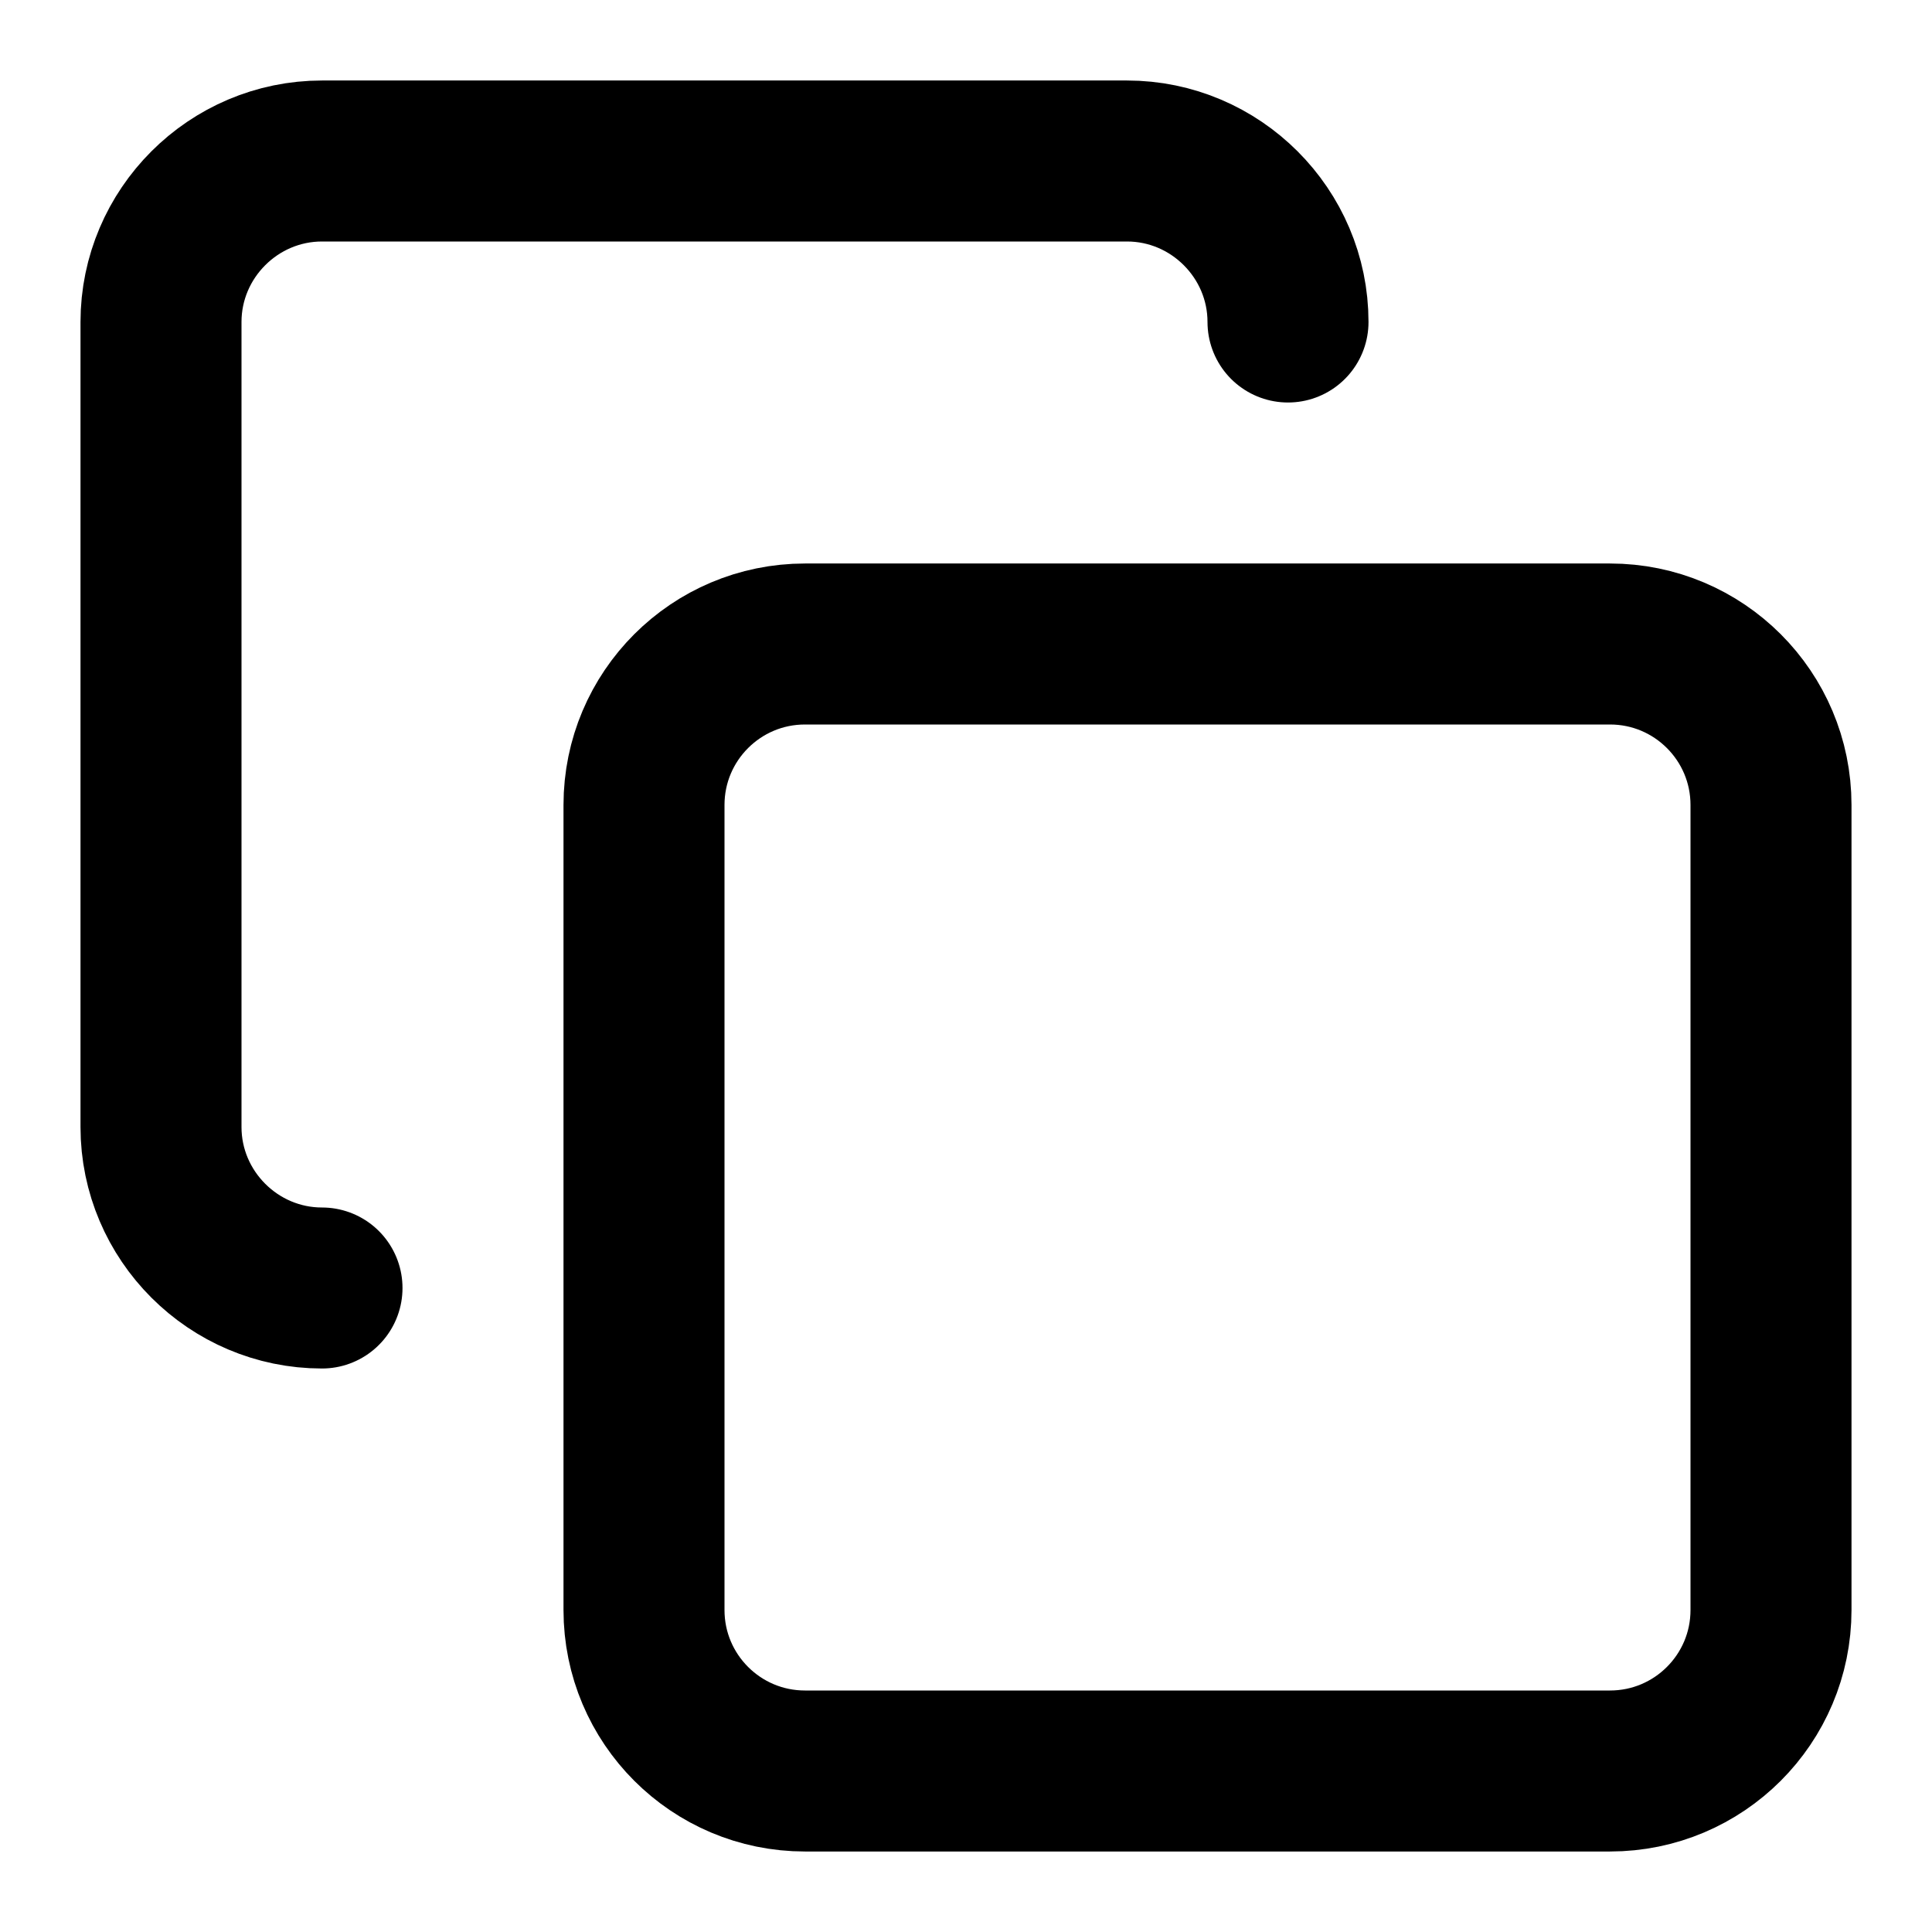
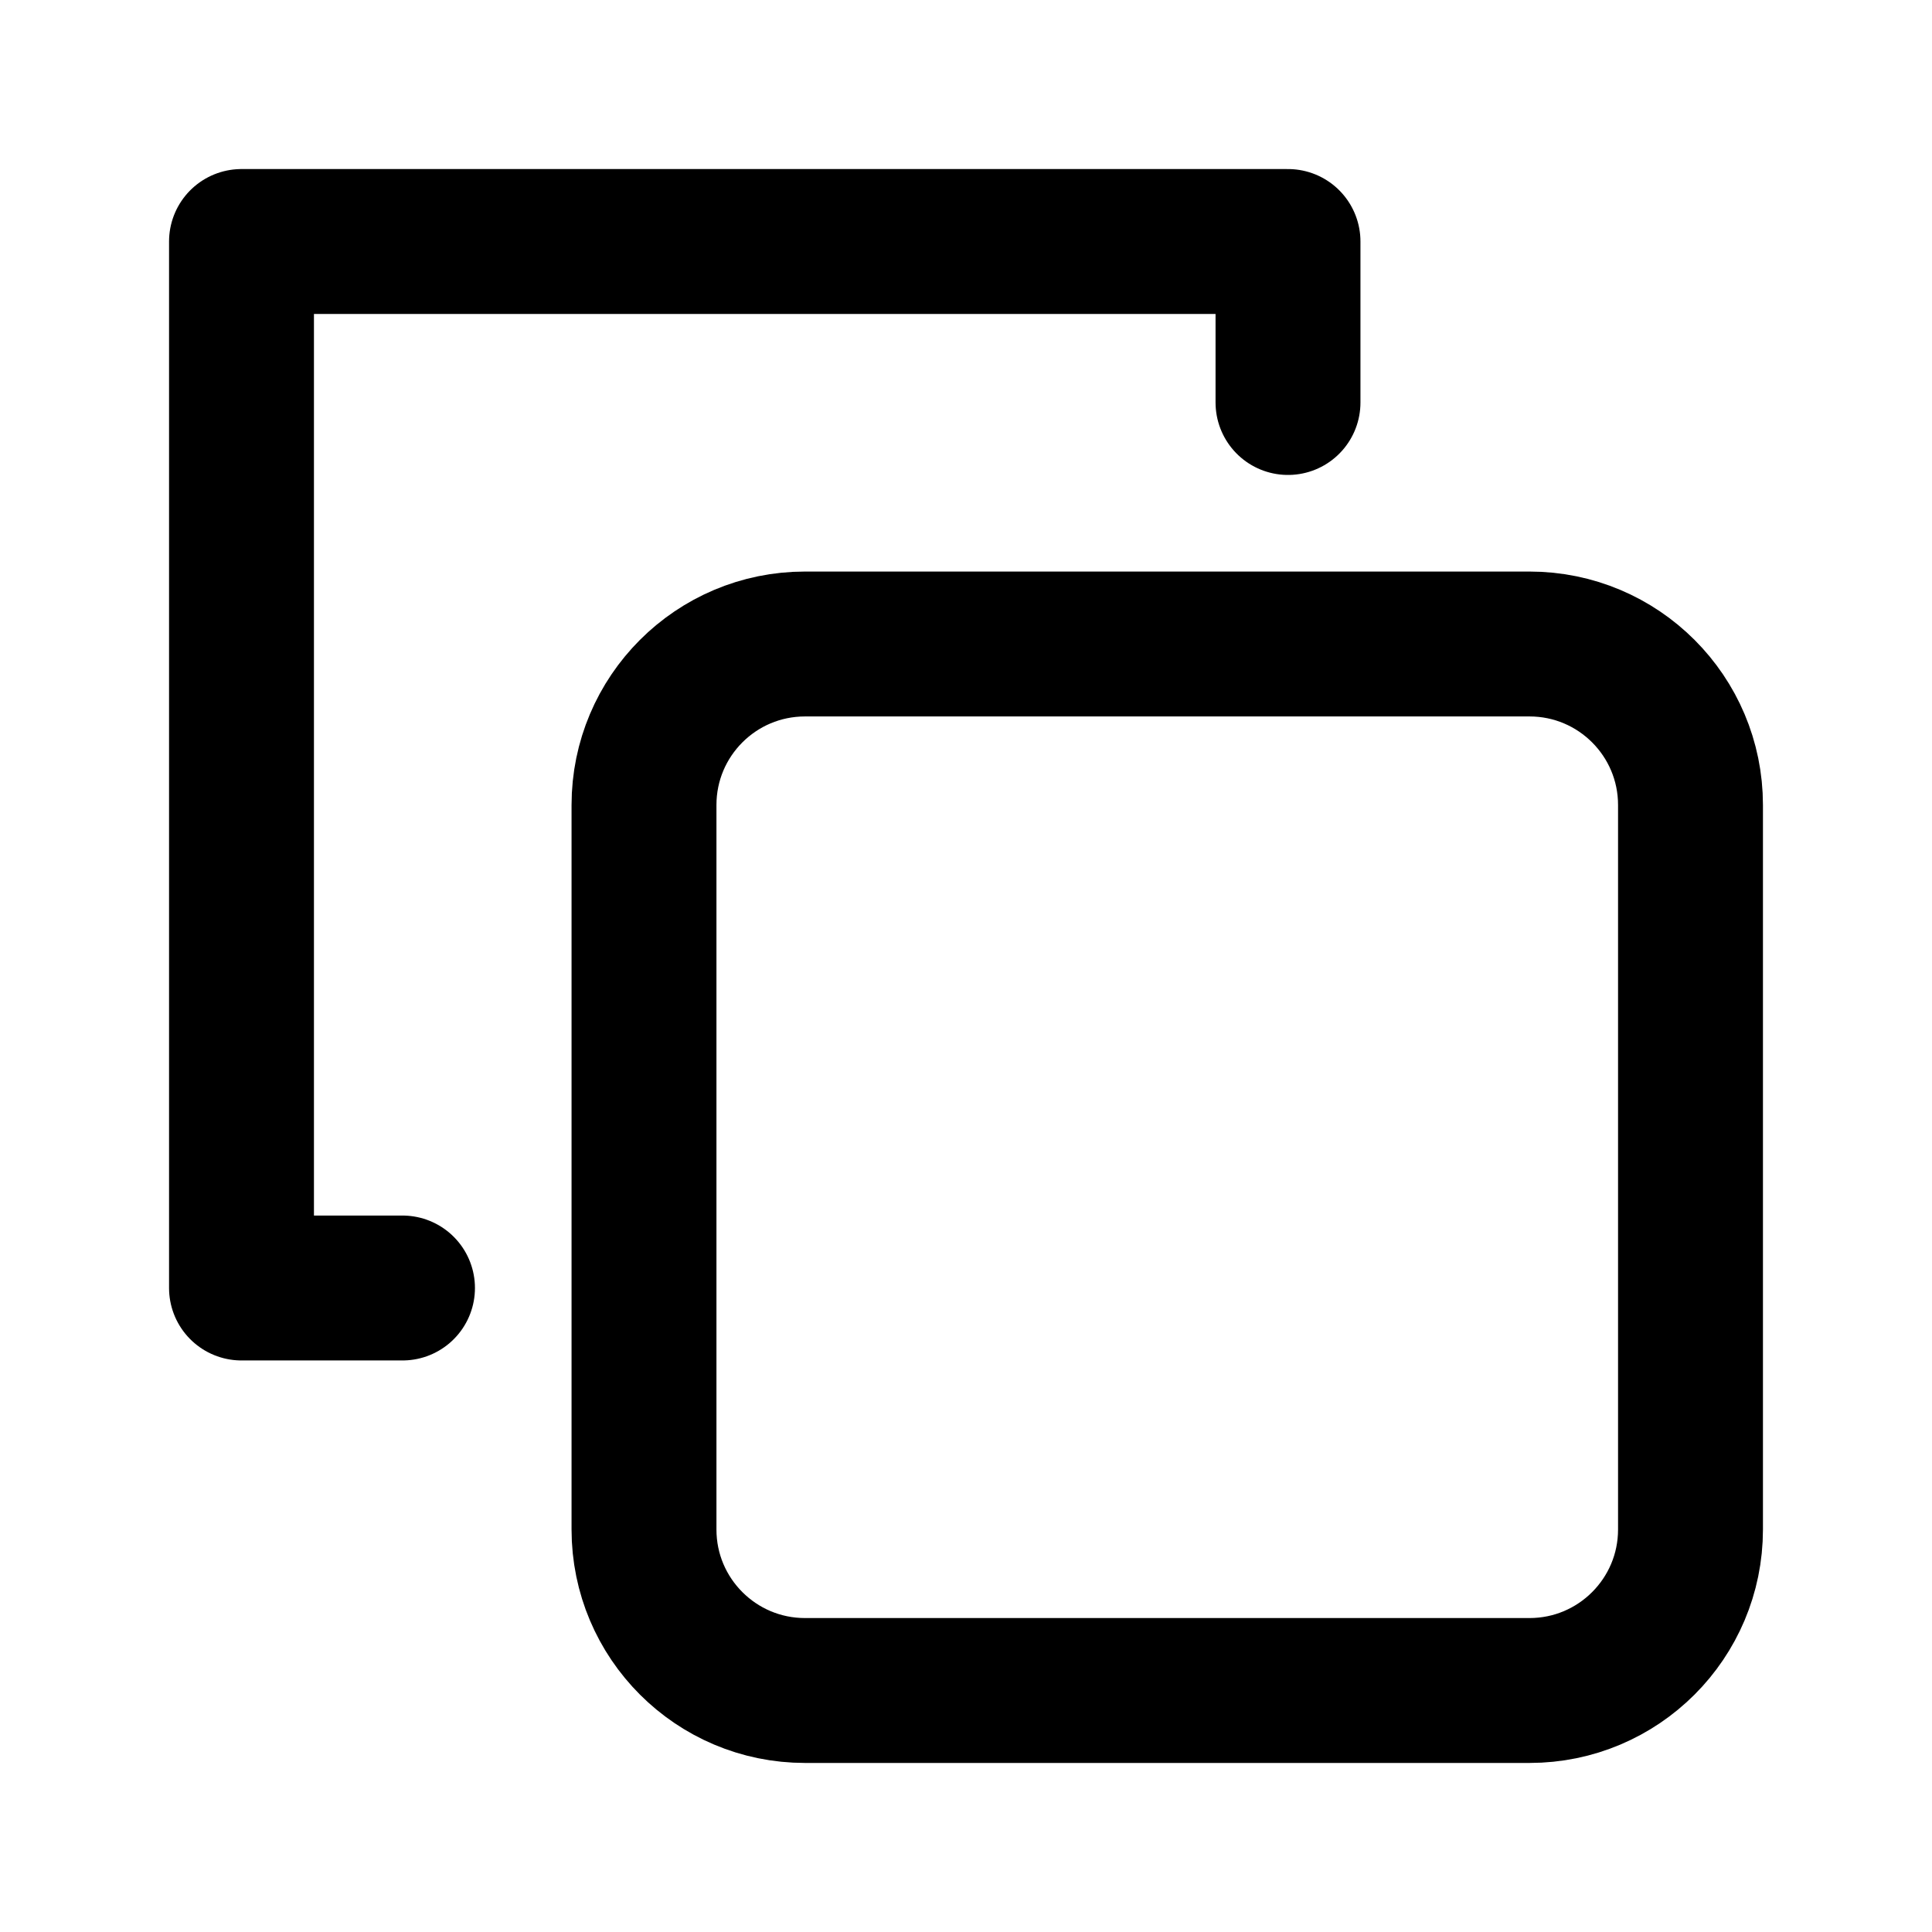
- <svg xmlns="http://www.w3.org/2000/svg" width="24" height="24" viewBox="0 0 24 24" fill="none" stroke="currentColor" stroke-width="2" stroke-linecap="round" stroke-linejoin="round" class="lucide lucide-copy">
-   <rect width="14" height="14" x="8" y="8" rx="2" ry="2" />
-   <path d="M4 16c-1.1 0-2-.9-2-2V4c0-1.1.9-2 2-2h10c1.1 0 2 .9 2 2" />
+ <svg xmlns="http://www.w3.org/2000/svg" viewBox="0 0 24 24" fill="none" stroke="black" stroke-width="1.8" stroke-linecap="round" stroke-linejoin="round">
+   <rect x="8" y="8" width="13" height="13" rx="2" />
+   <path d="M16 5V3H3v13h2" />
</svg>
